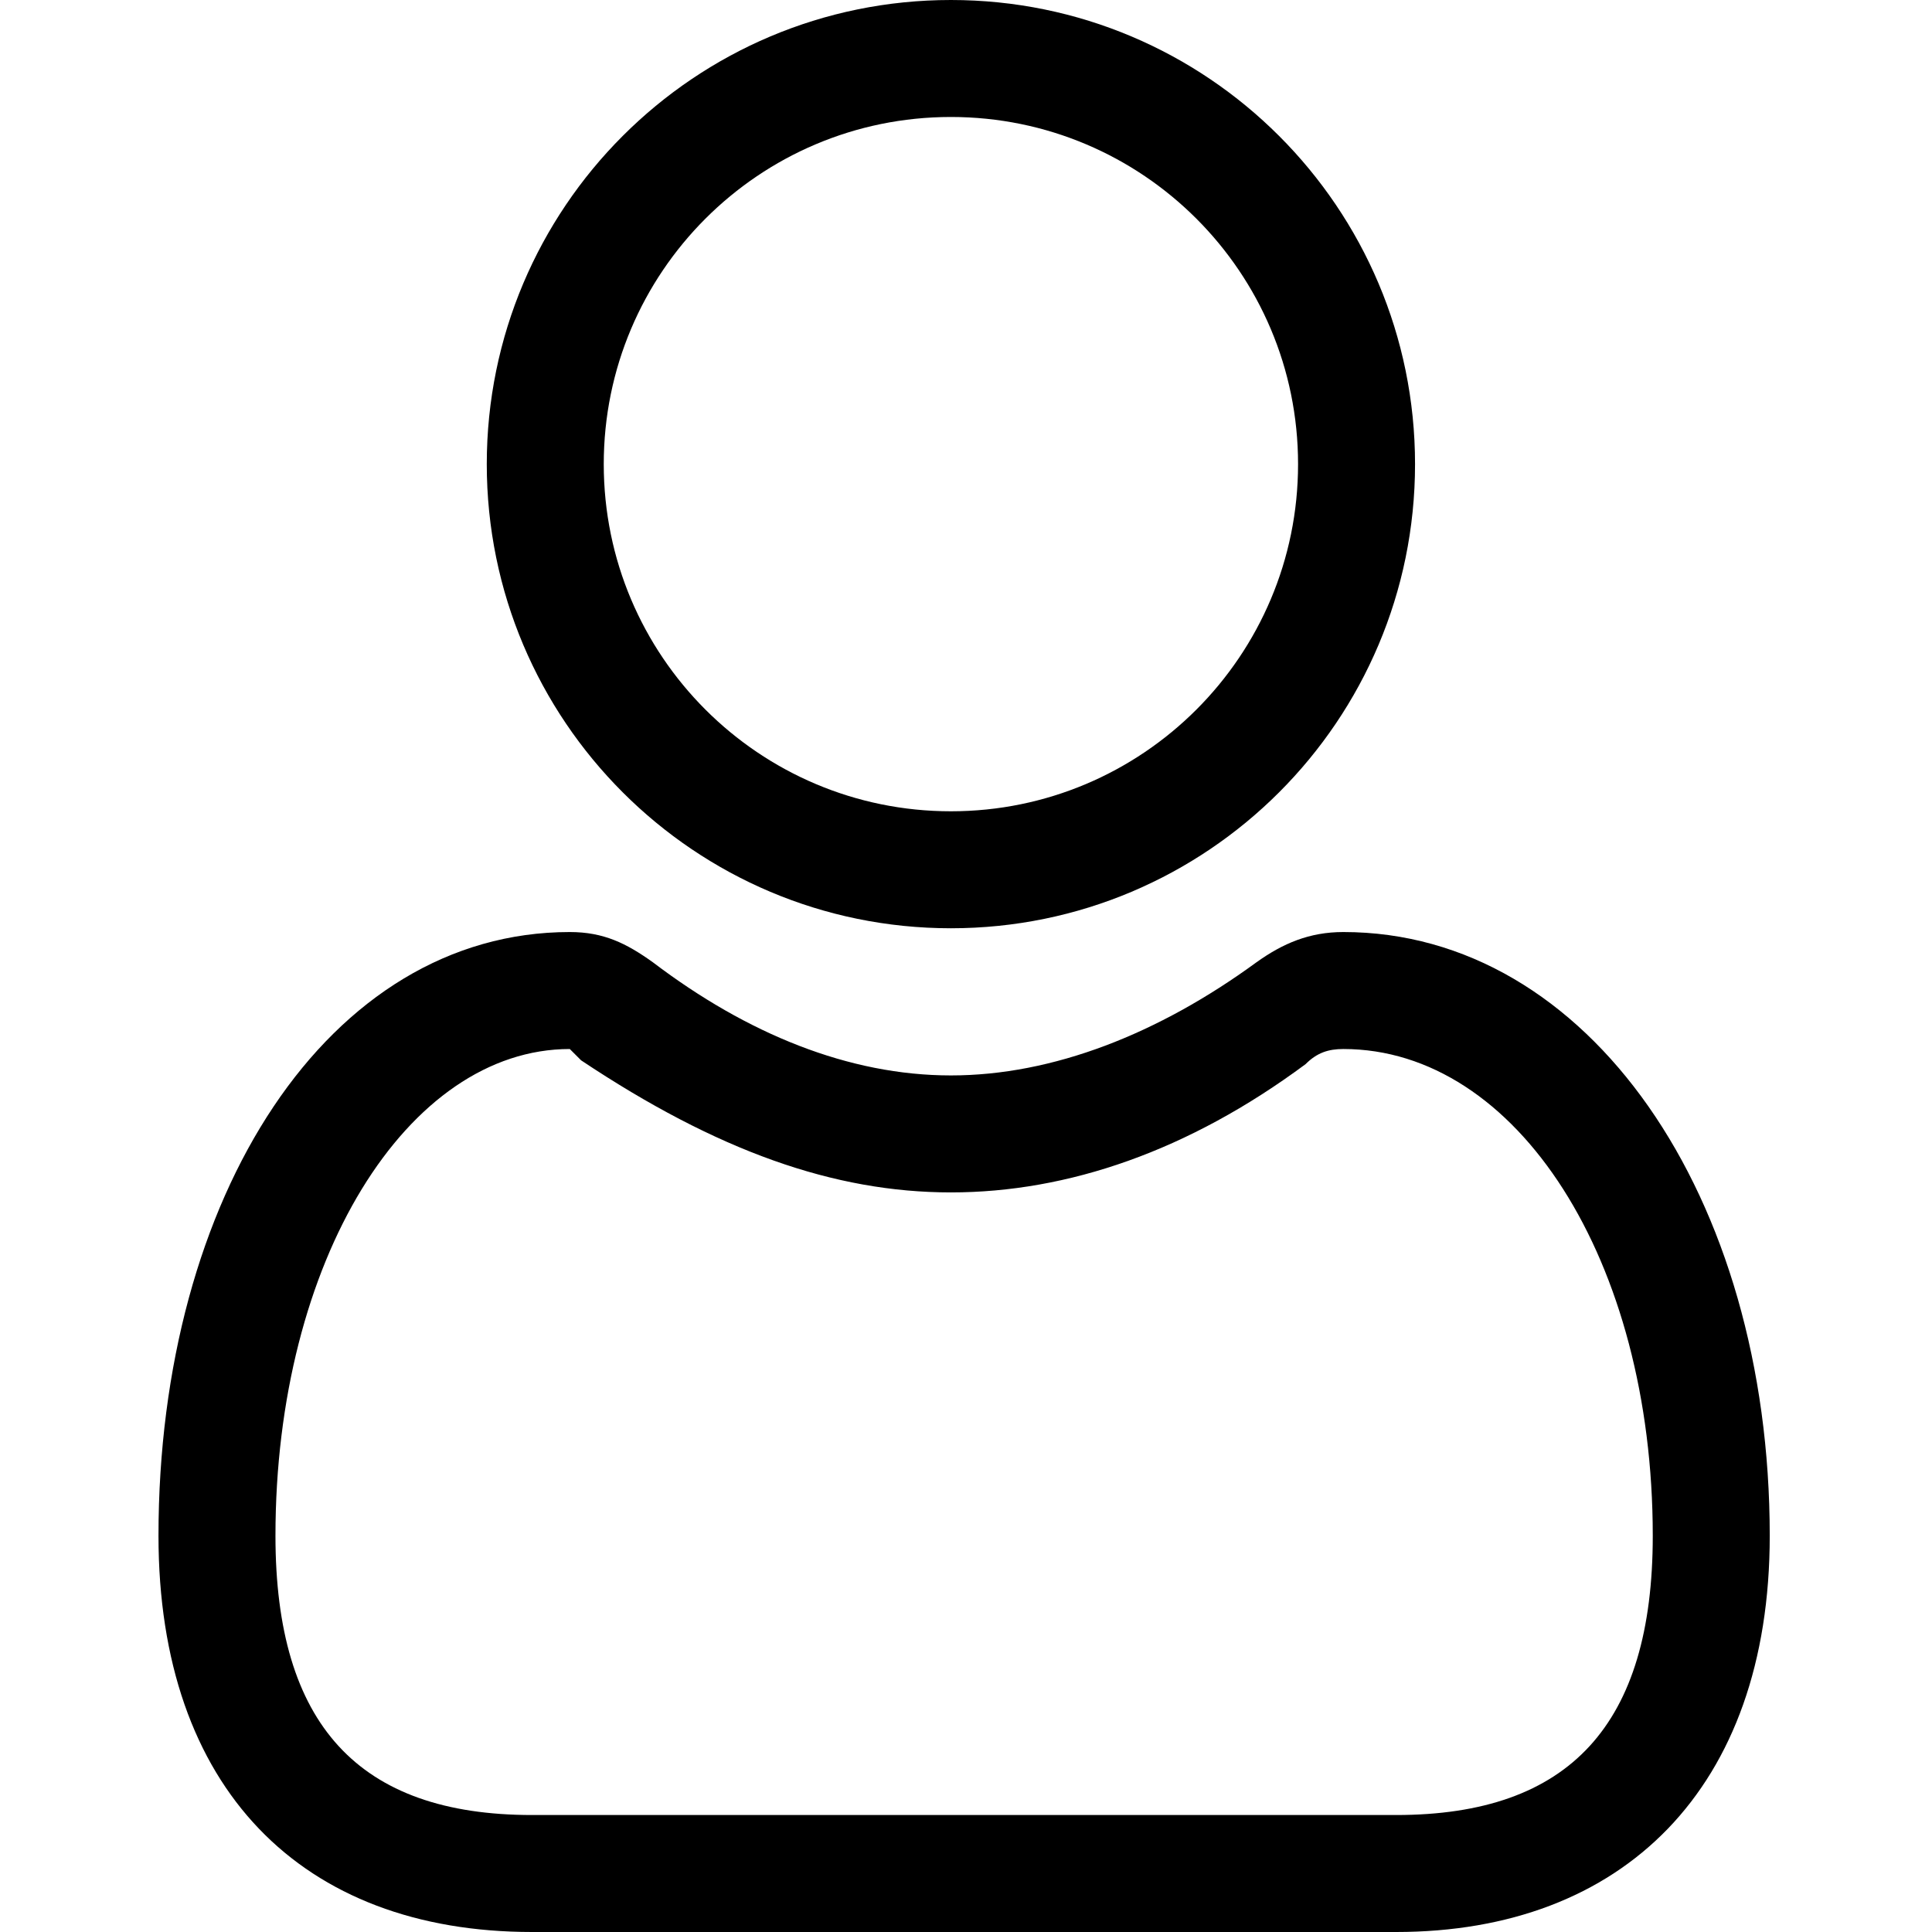
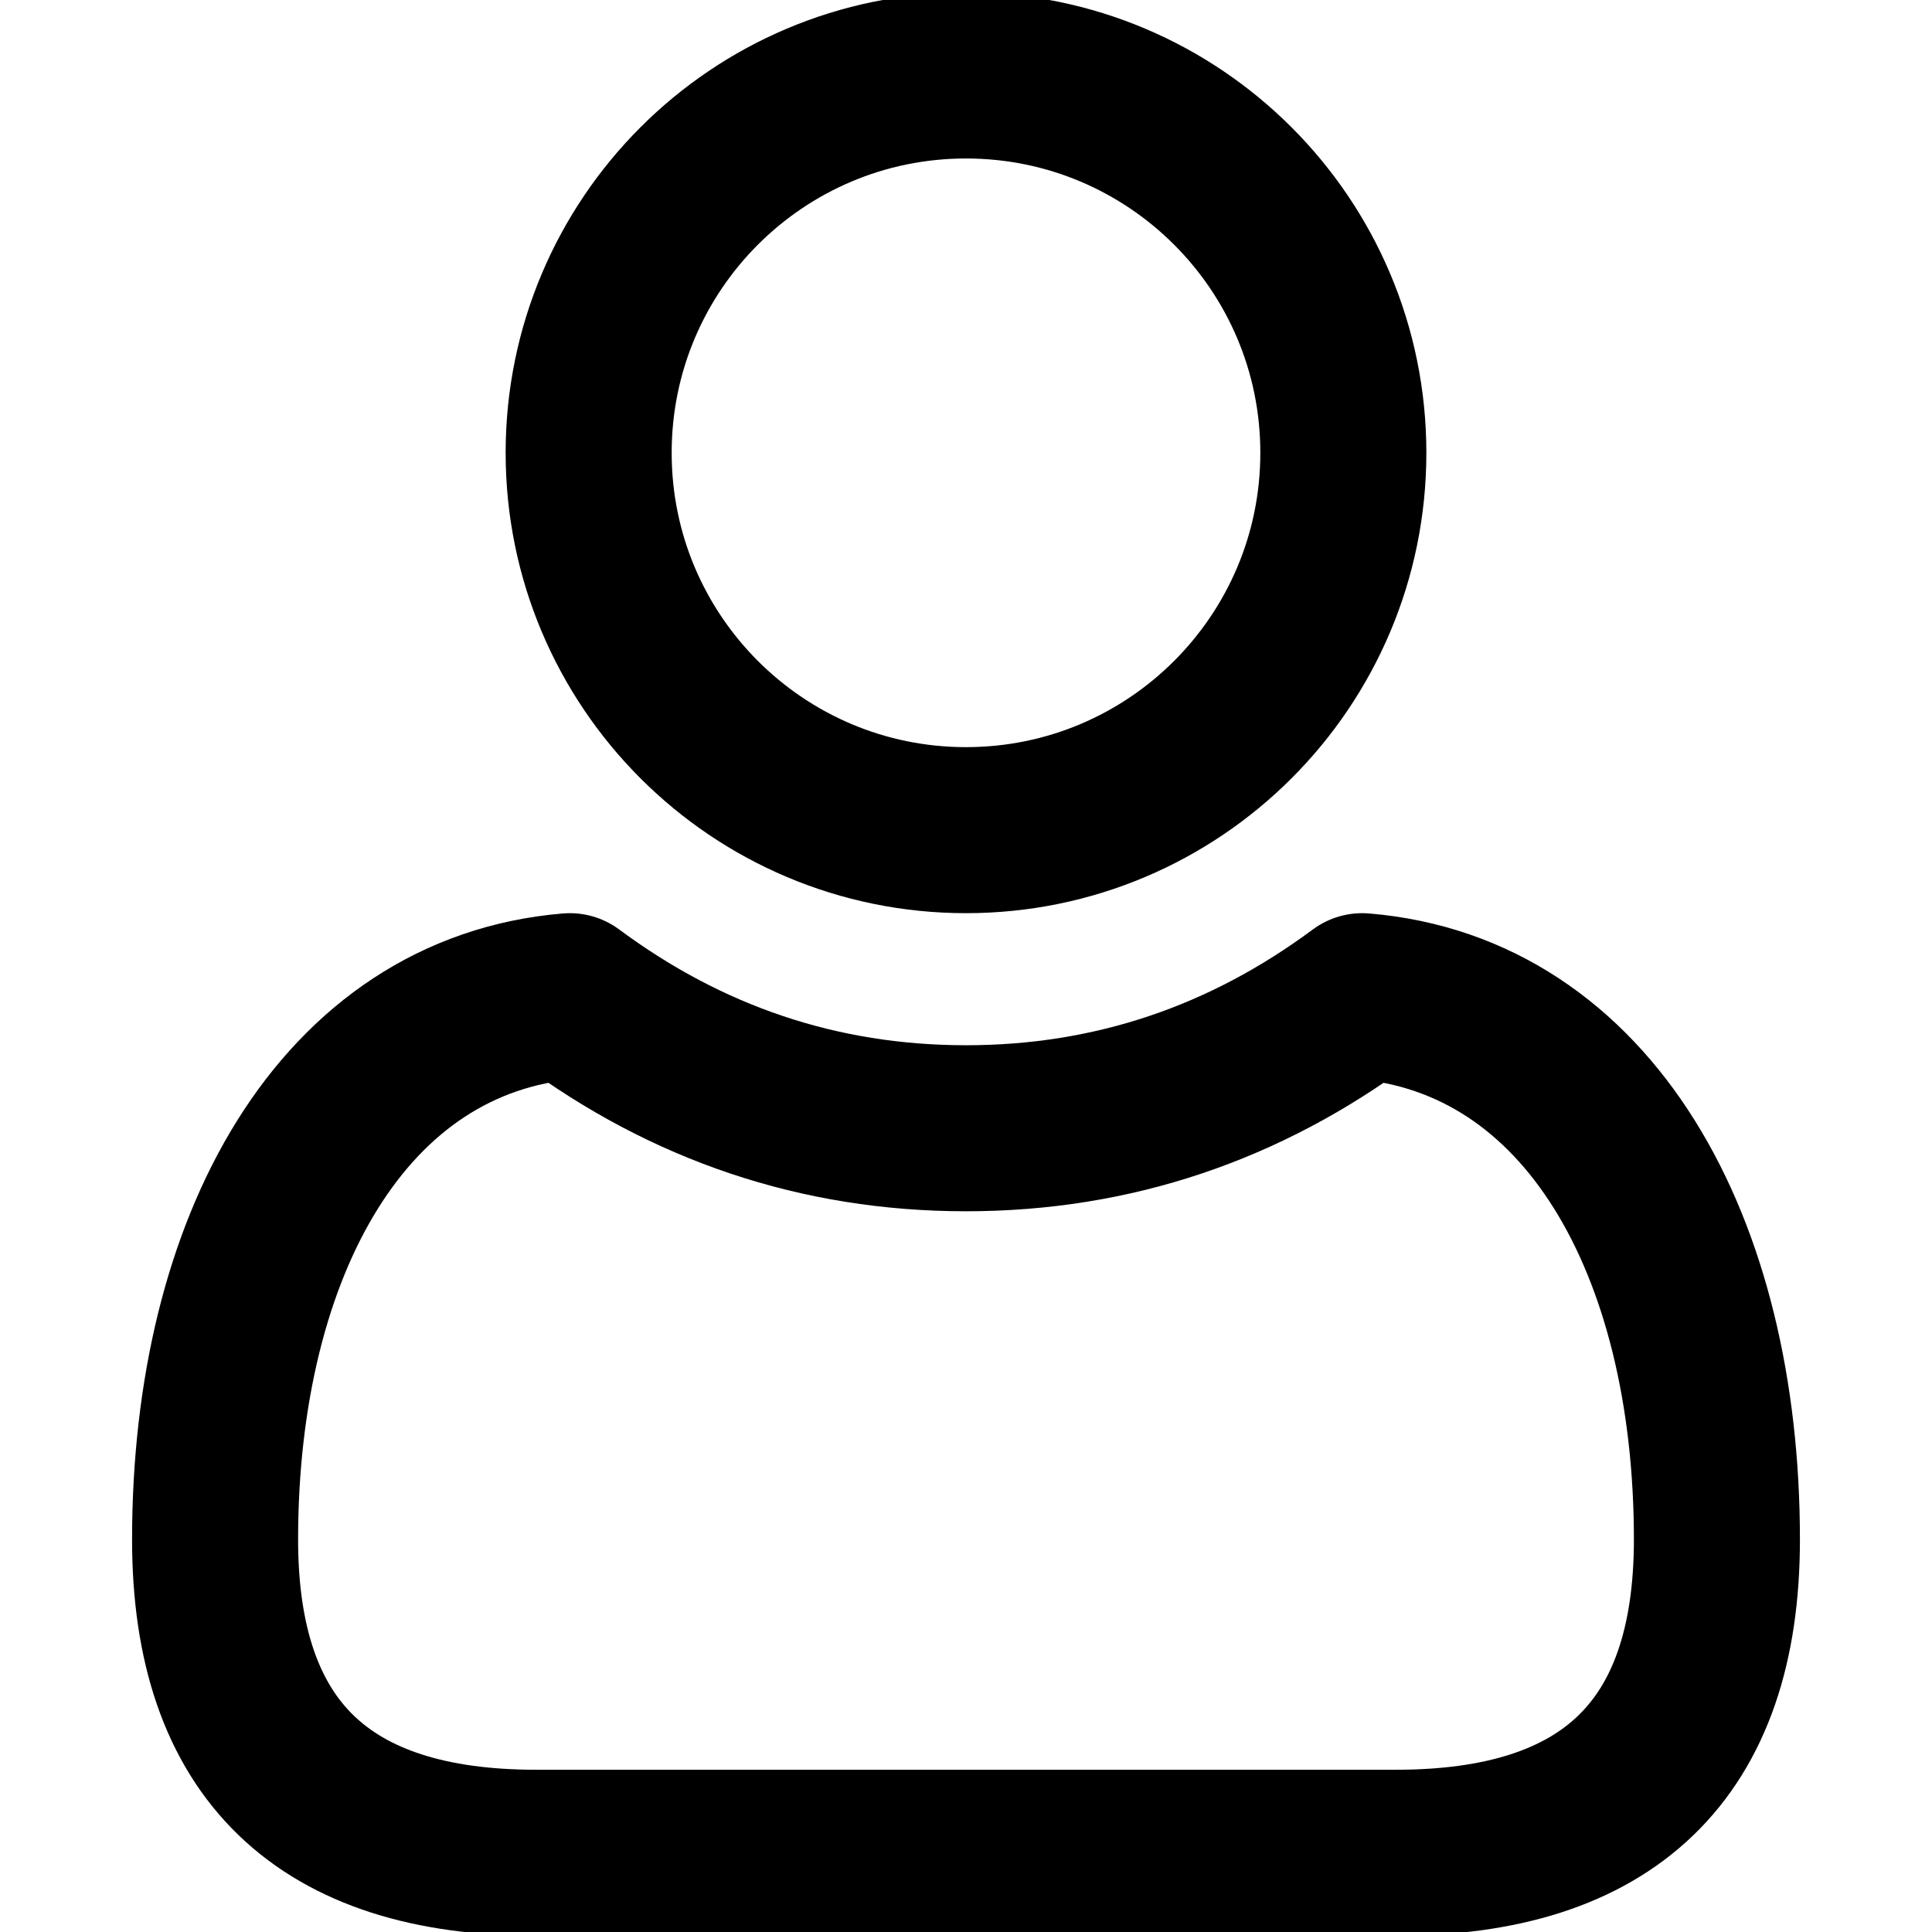
<svg xmlns="http://www.w3.org/2000/svg" viewBox="0 0 512 512" aria-hidden="true">
-   <path fill="#000" fill-rule="evenodd" d="M252 0a123 123 0 1 0 0 246 123 123 0 0 0 0-246Zm0 31a92 92 0 1 1 0 184 92 92 0 0 1 0-184Zm-101 216c9 0 15 3 22 8 25 19 52 30 79 30s55-11 81-30c7-5 14-8 23-8 65 0 113 70 113 160 0 67-39 105-99 105H141c-61 0-99-38-99-105 0-90 45-160 109-160Zm0 31c-43 0-78 56-78 129 0 50 22 74 68 74h229c46 0 68-24 68-74 0-73-36-129-82-129-4 0-7 1-10 4-31 23-63 34-94 34s-62-11-98-35l-3-3Z" />
+   <circle cx="256" cy="120" r="100" fill="none" stroke="#000" stroke-width="44" />
+   <path d="M151 264c31 23 66 35 105 35s74-12 105-35c60 5 94 66 94 144 0 56-29 83-85 83H142c-56 0-85-27-85-83 0-78 34-139 94-144Z" fill="none" stroke="#000" stroke-linejoin="round" stroke-width="44" />
</svg>
